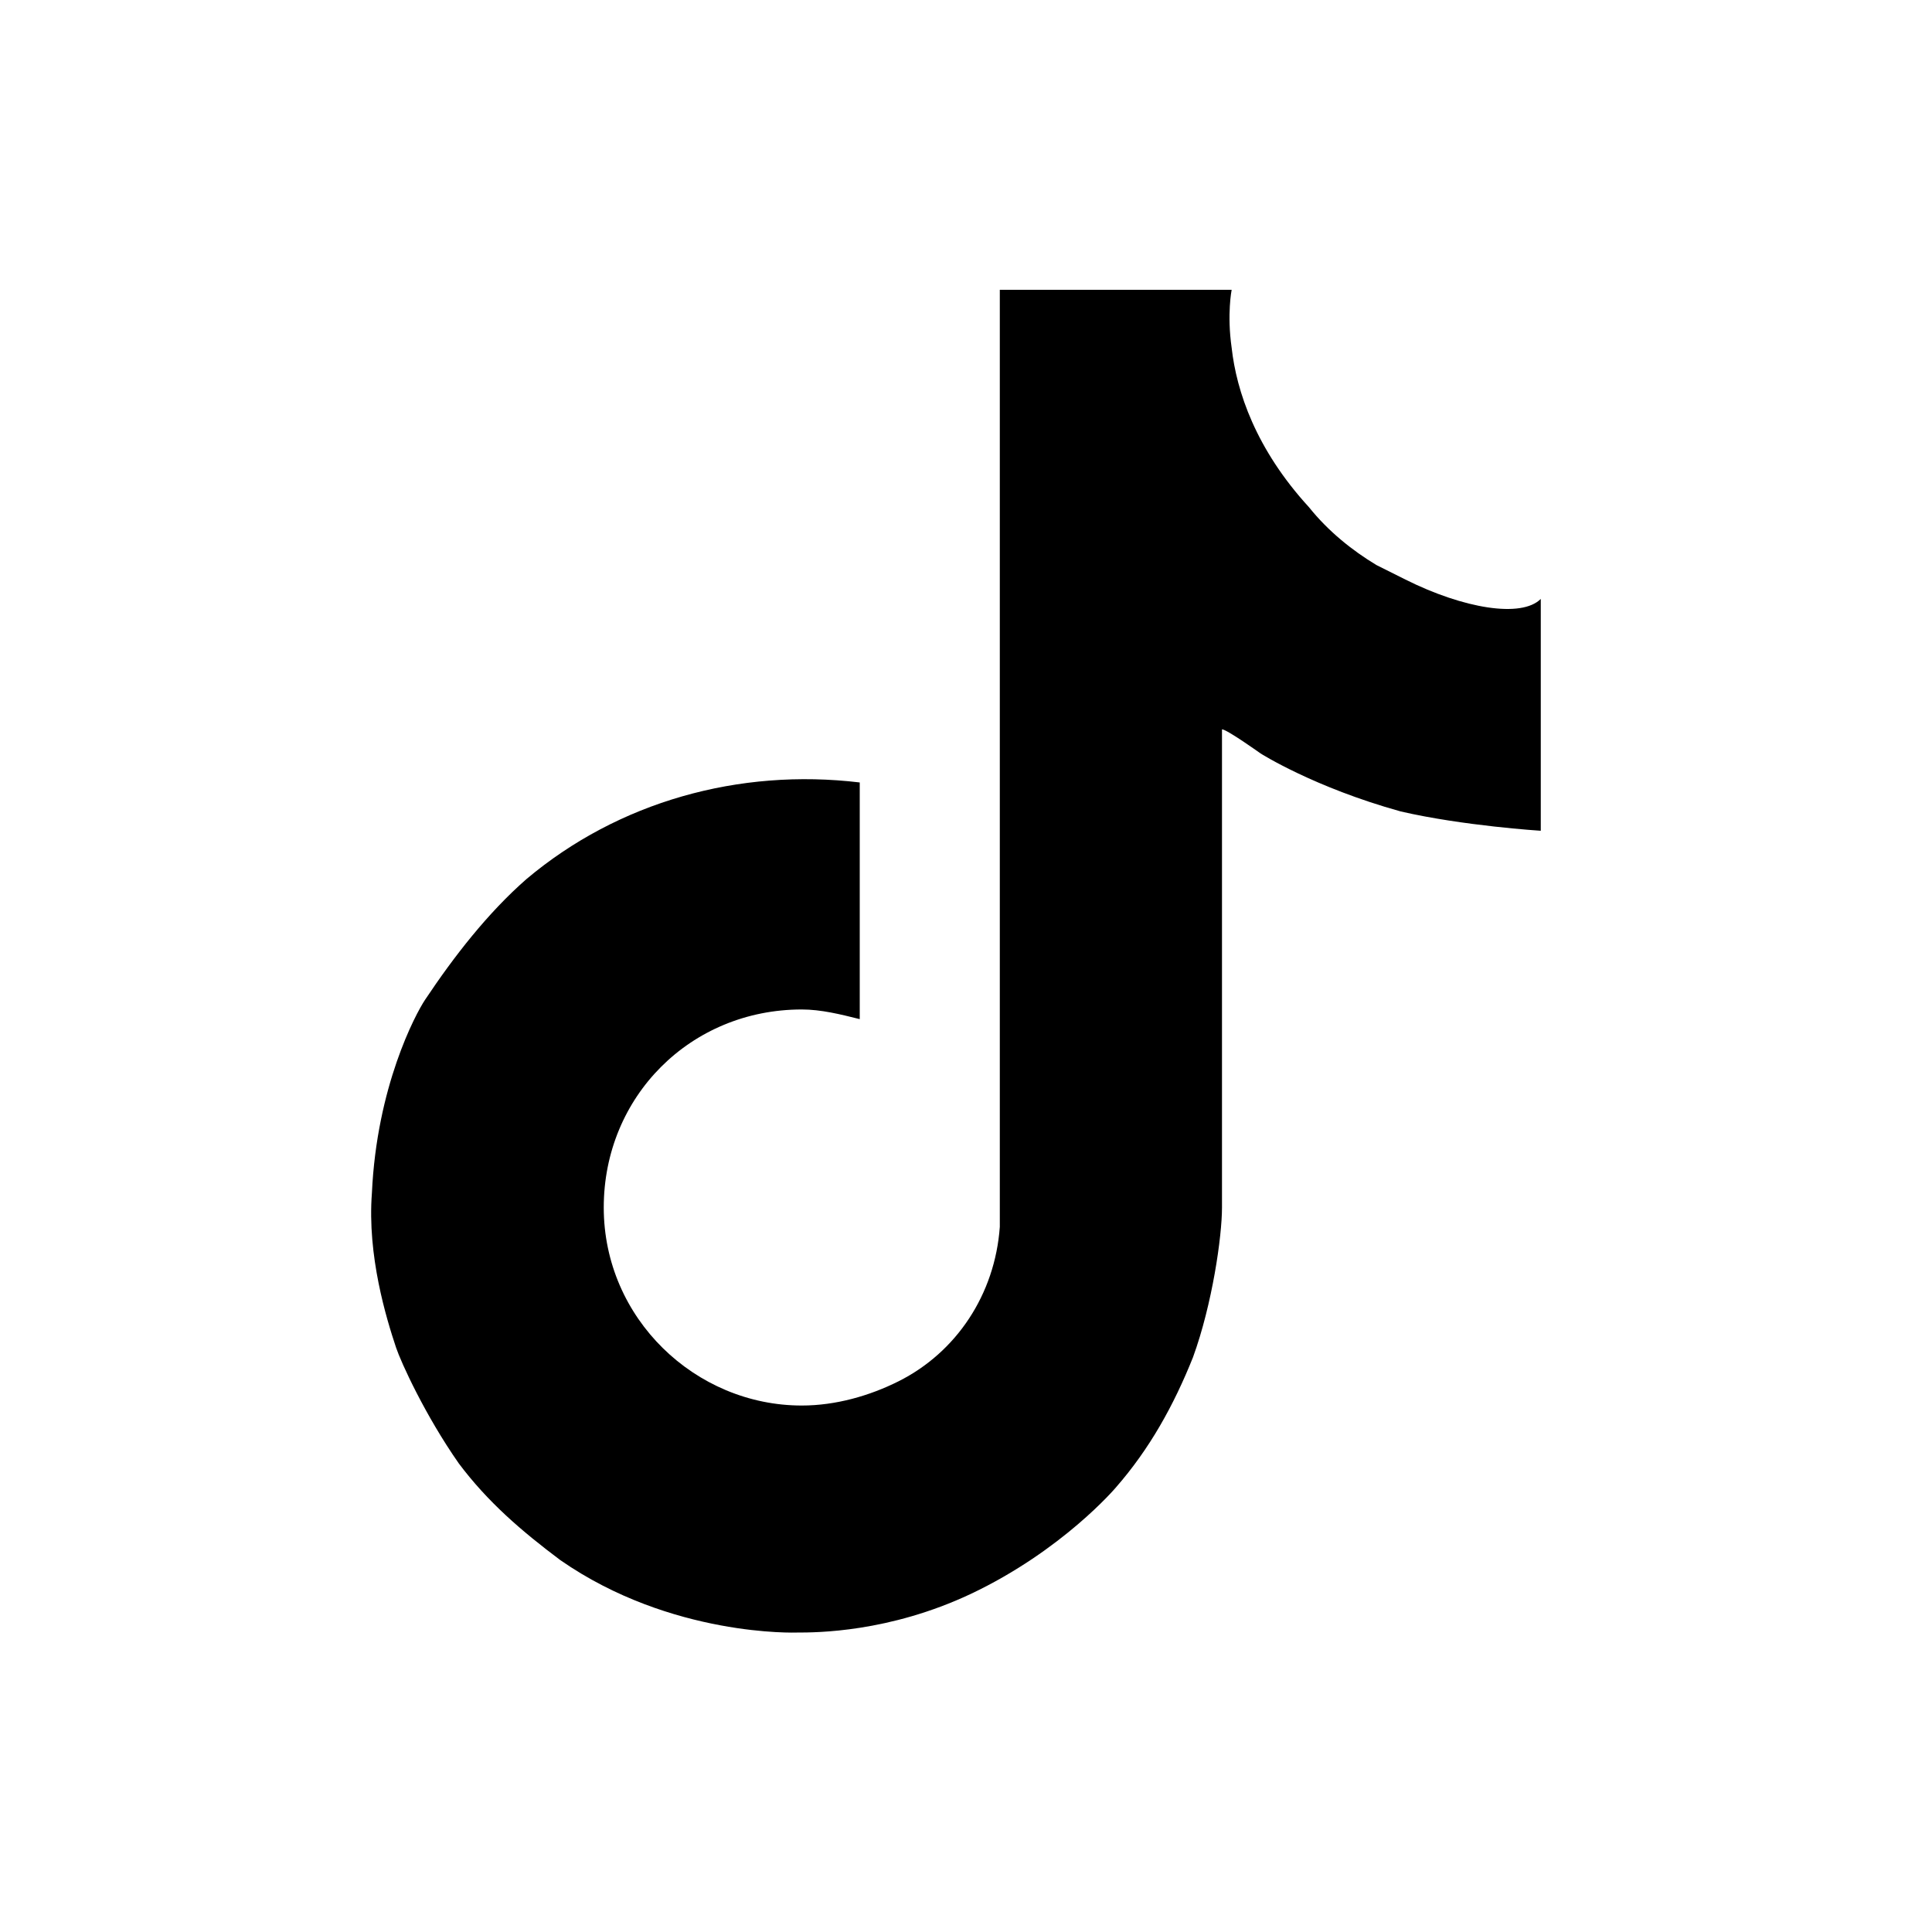
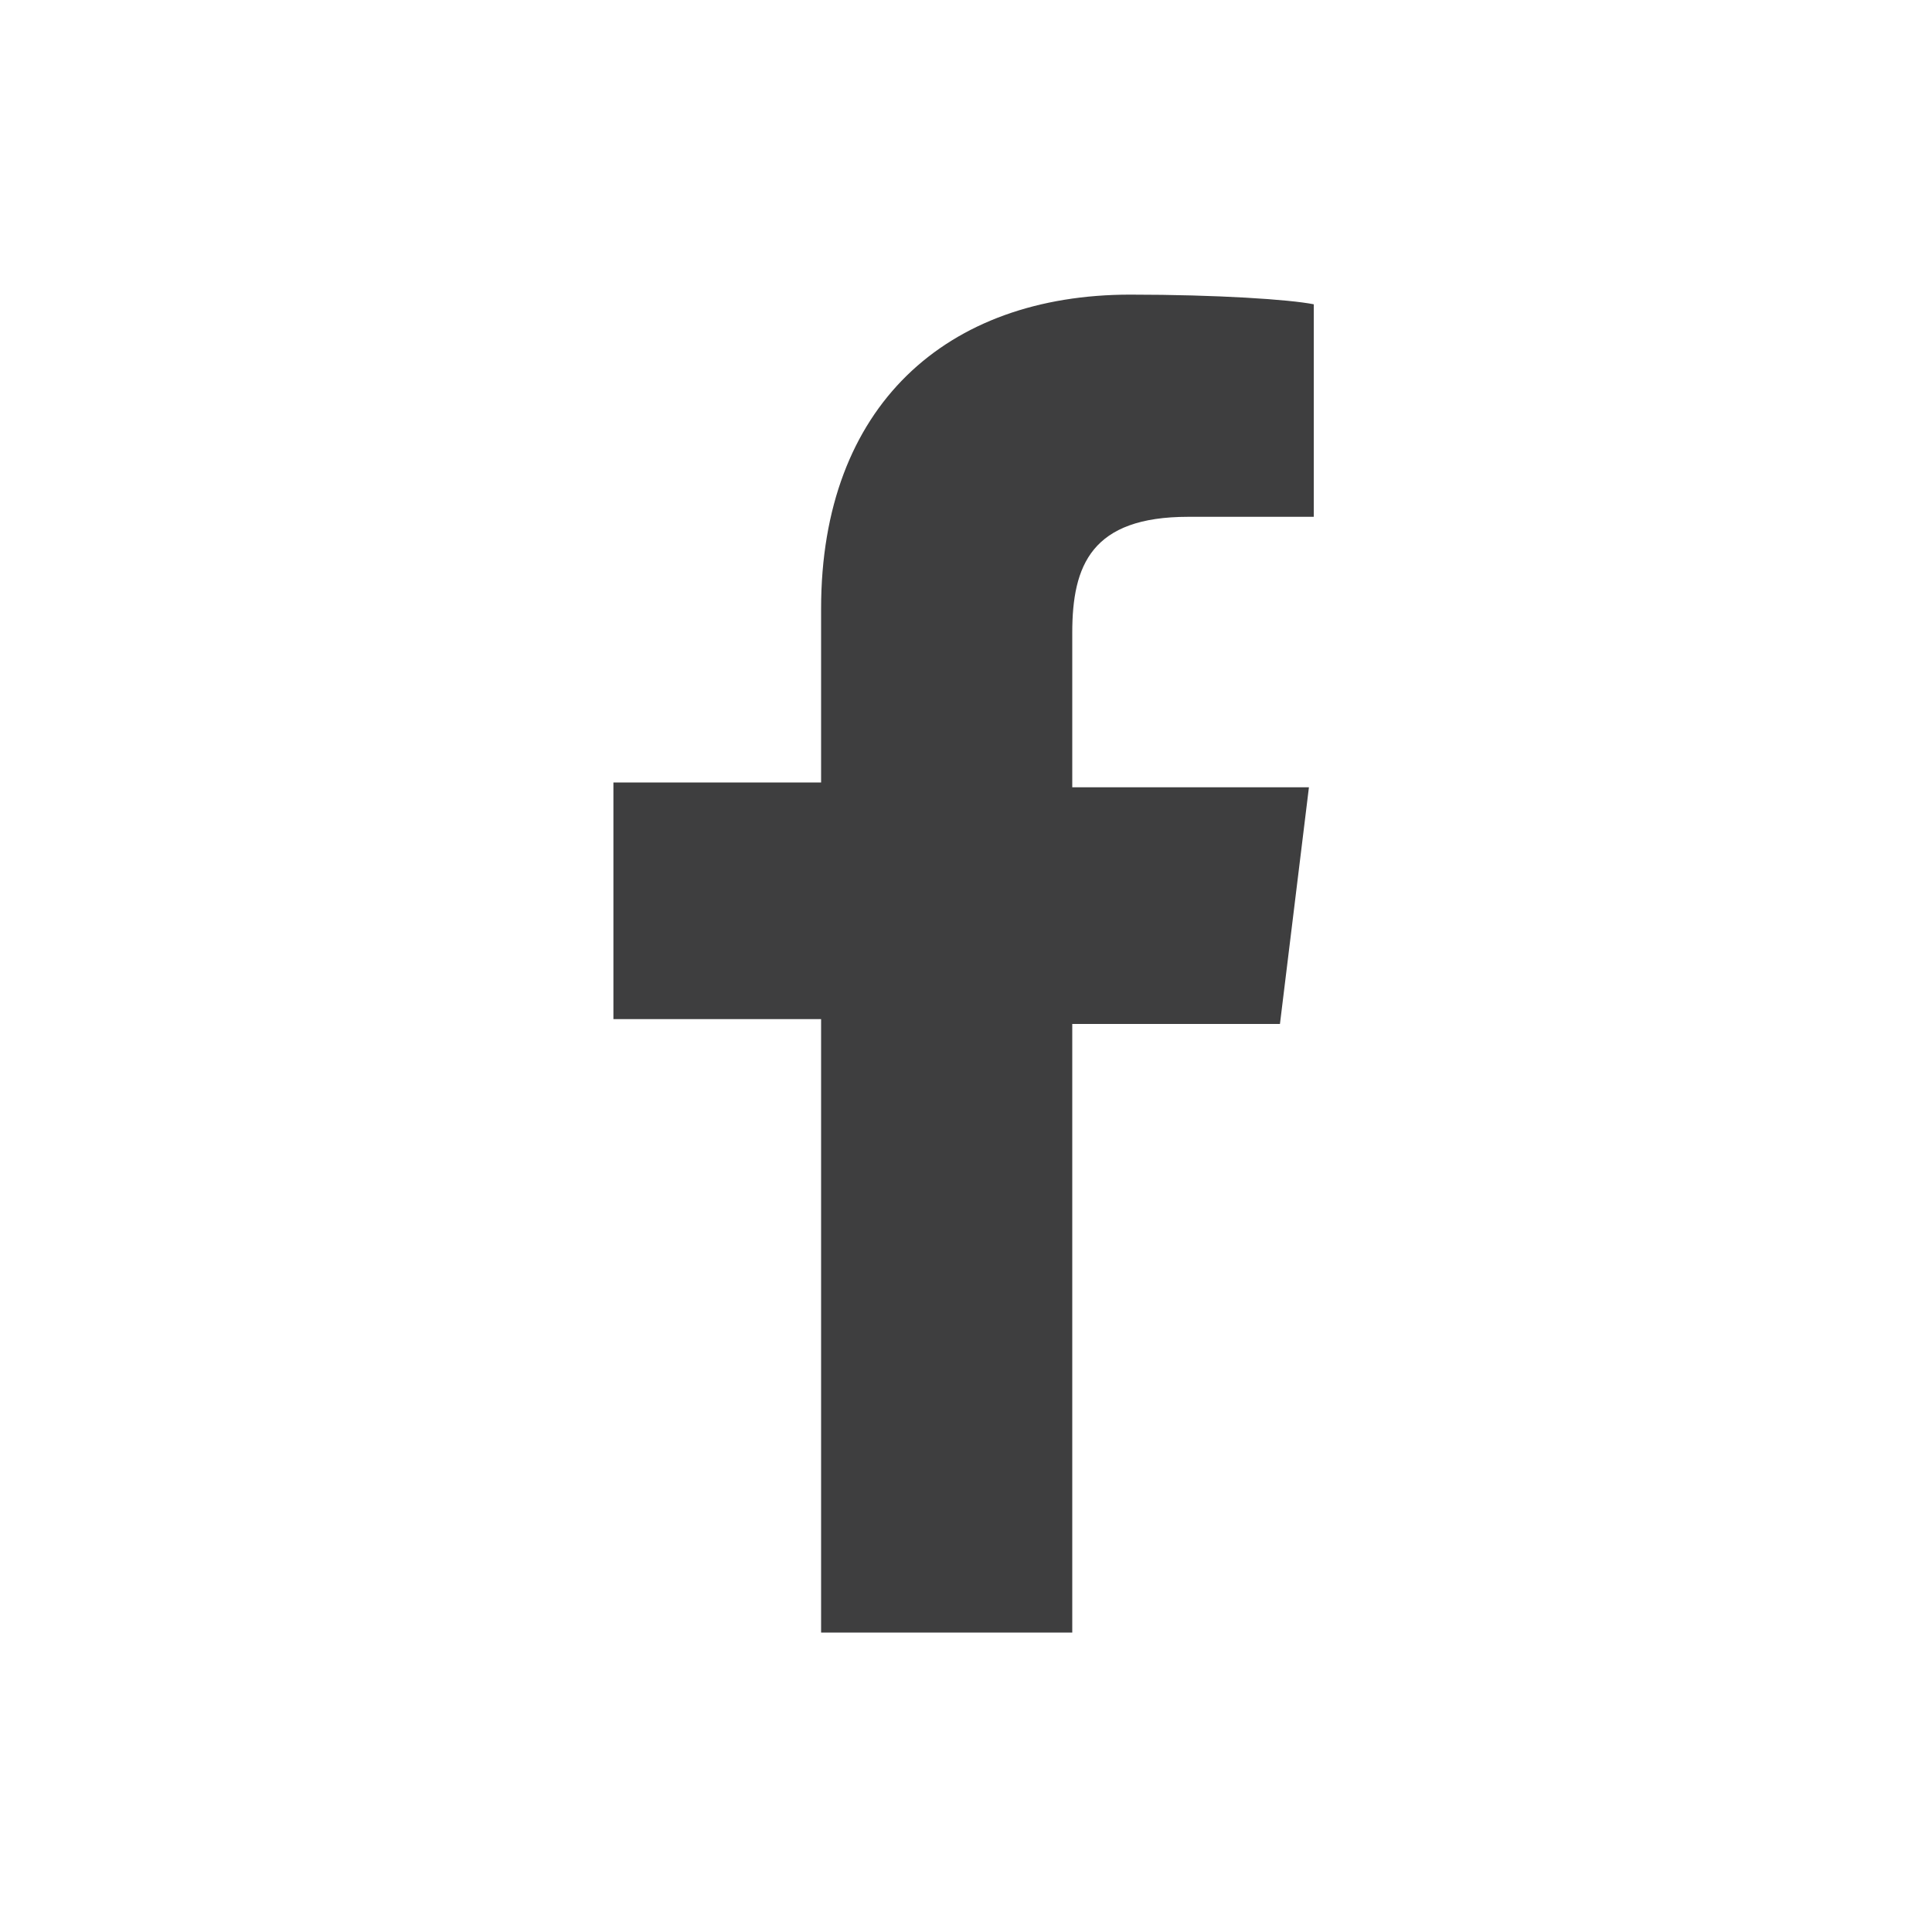
<svg xmlns="http://www.w3.org/2000/svg" version="1.1" id="Layer_1" x="0px" y="0px" viewBox="0 0 40 40" style="enable-background:new 0 0 40 40;" xml:space="preserve">
-   <path d="M29.1,12c-0.2-0.1-0.4-0.2-0.6-0.3c-0.5-0.3-1-0.7-1.4-1.2c-1.1-1.2-1.5-2.4-1.6-3.3h0C25.4,6.5,25.5,6,25.5,6h-4.8v18.6  c0,0.2,0,0.5,0,0.7c0,0,0,0.1,0,0.1c0,0,0,0,0,0c0,0,0,0,0,0c-0.1,1.4-0.9,2.6-2.1,3.2c-0.6,0.3-1.3,0.5-2,0.5  c-2.2,0-4.1-1.8-4.1-4.1s1.8-4.1,4.1-4.1c0.4,0,0.8,0.1,1.2,0.2l0-4.9c-2.5-0.3-5,0.4-6.9,2c-0.8,0.7-1.5,1.6-2.1,2.5  c-0.2,0.3-1,1.8-1.1,4c-0.1,1.3,0.3,2.6,0.5,3.2v0c0.1,0.3,0.6,1.4,1.3,2.4c0.6,0.8,1.3,1.4,2.1,2v0l0,0c2.3,1.6,4.9,1.5,4.9,1.5  c0.4,0,1.9,0,3.6-0.8c1.9-0.9,3-2.2,3-2.2c0.7-0.8,1.2-1.7,1.6-2.7c0.4-1.1,0.6-2.5,0.6-3.1v-9.9c0.1,0,0.8,0.5,0.8,0.5  s1.1,0.7,2.9,1.2c1.3,0.3,2.9,0.4,2.9,0.4v-4.8C31.5,12.8,30.3,12.6,29.1,12z" />
+   <style type="text/css">
+ 	.st0{fill:#3E3E3F;}
+ </style>
+   <g>
+     <path class="st0" d="M22.2,33.9V21.2h4.3l0.6-4.9h-4.9v-3.2c0-1.4,0.4-2.4,2.4-2.4l2.6,0V6.3c-0.5-0.1-2-0.2-3.8-0.2   c-3.8,0-6.4,2.3-6.4,6.5v3.6h-4.3v4.9H17v12.7H22.2L22.2,33.9z" />
+   </g>
</svg>
